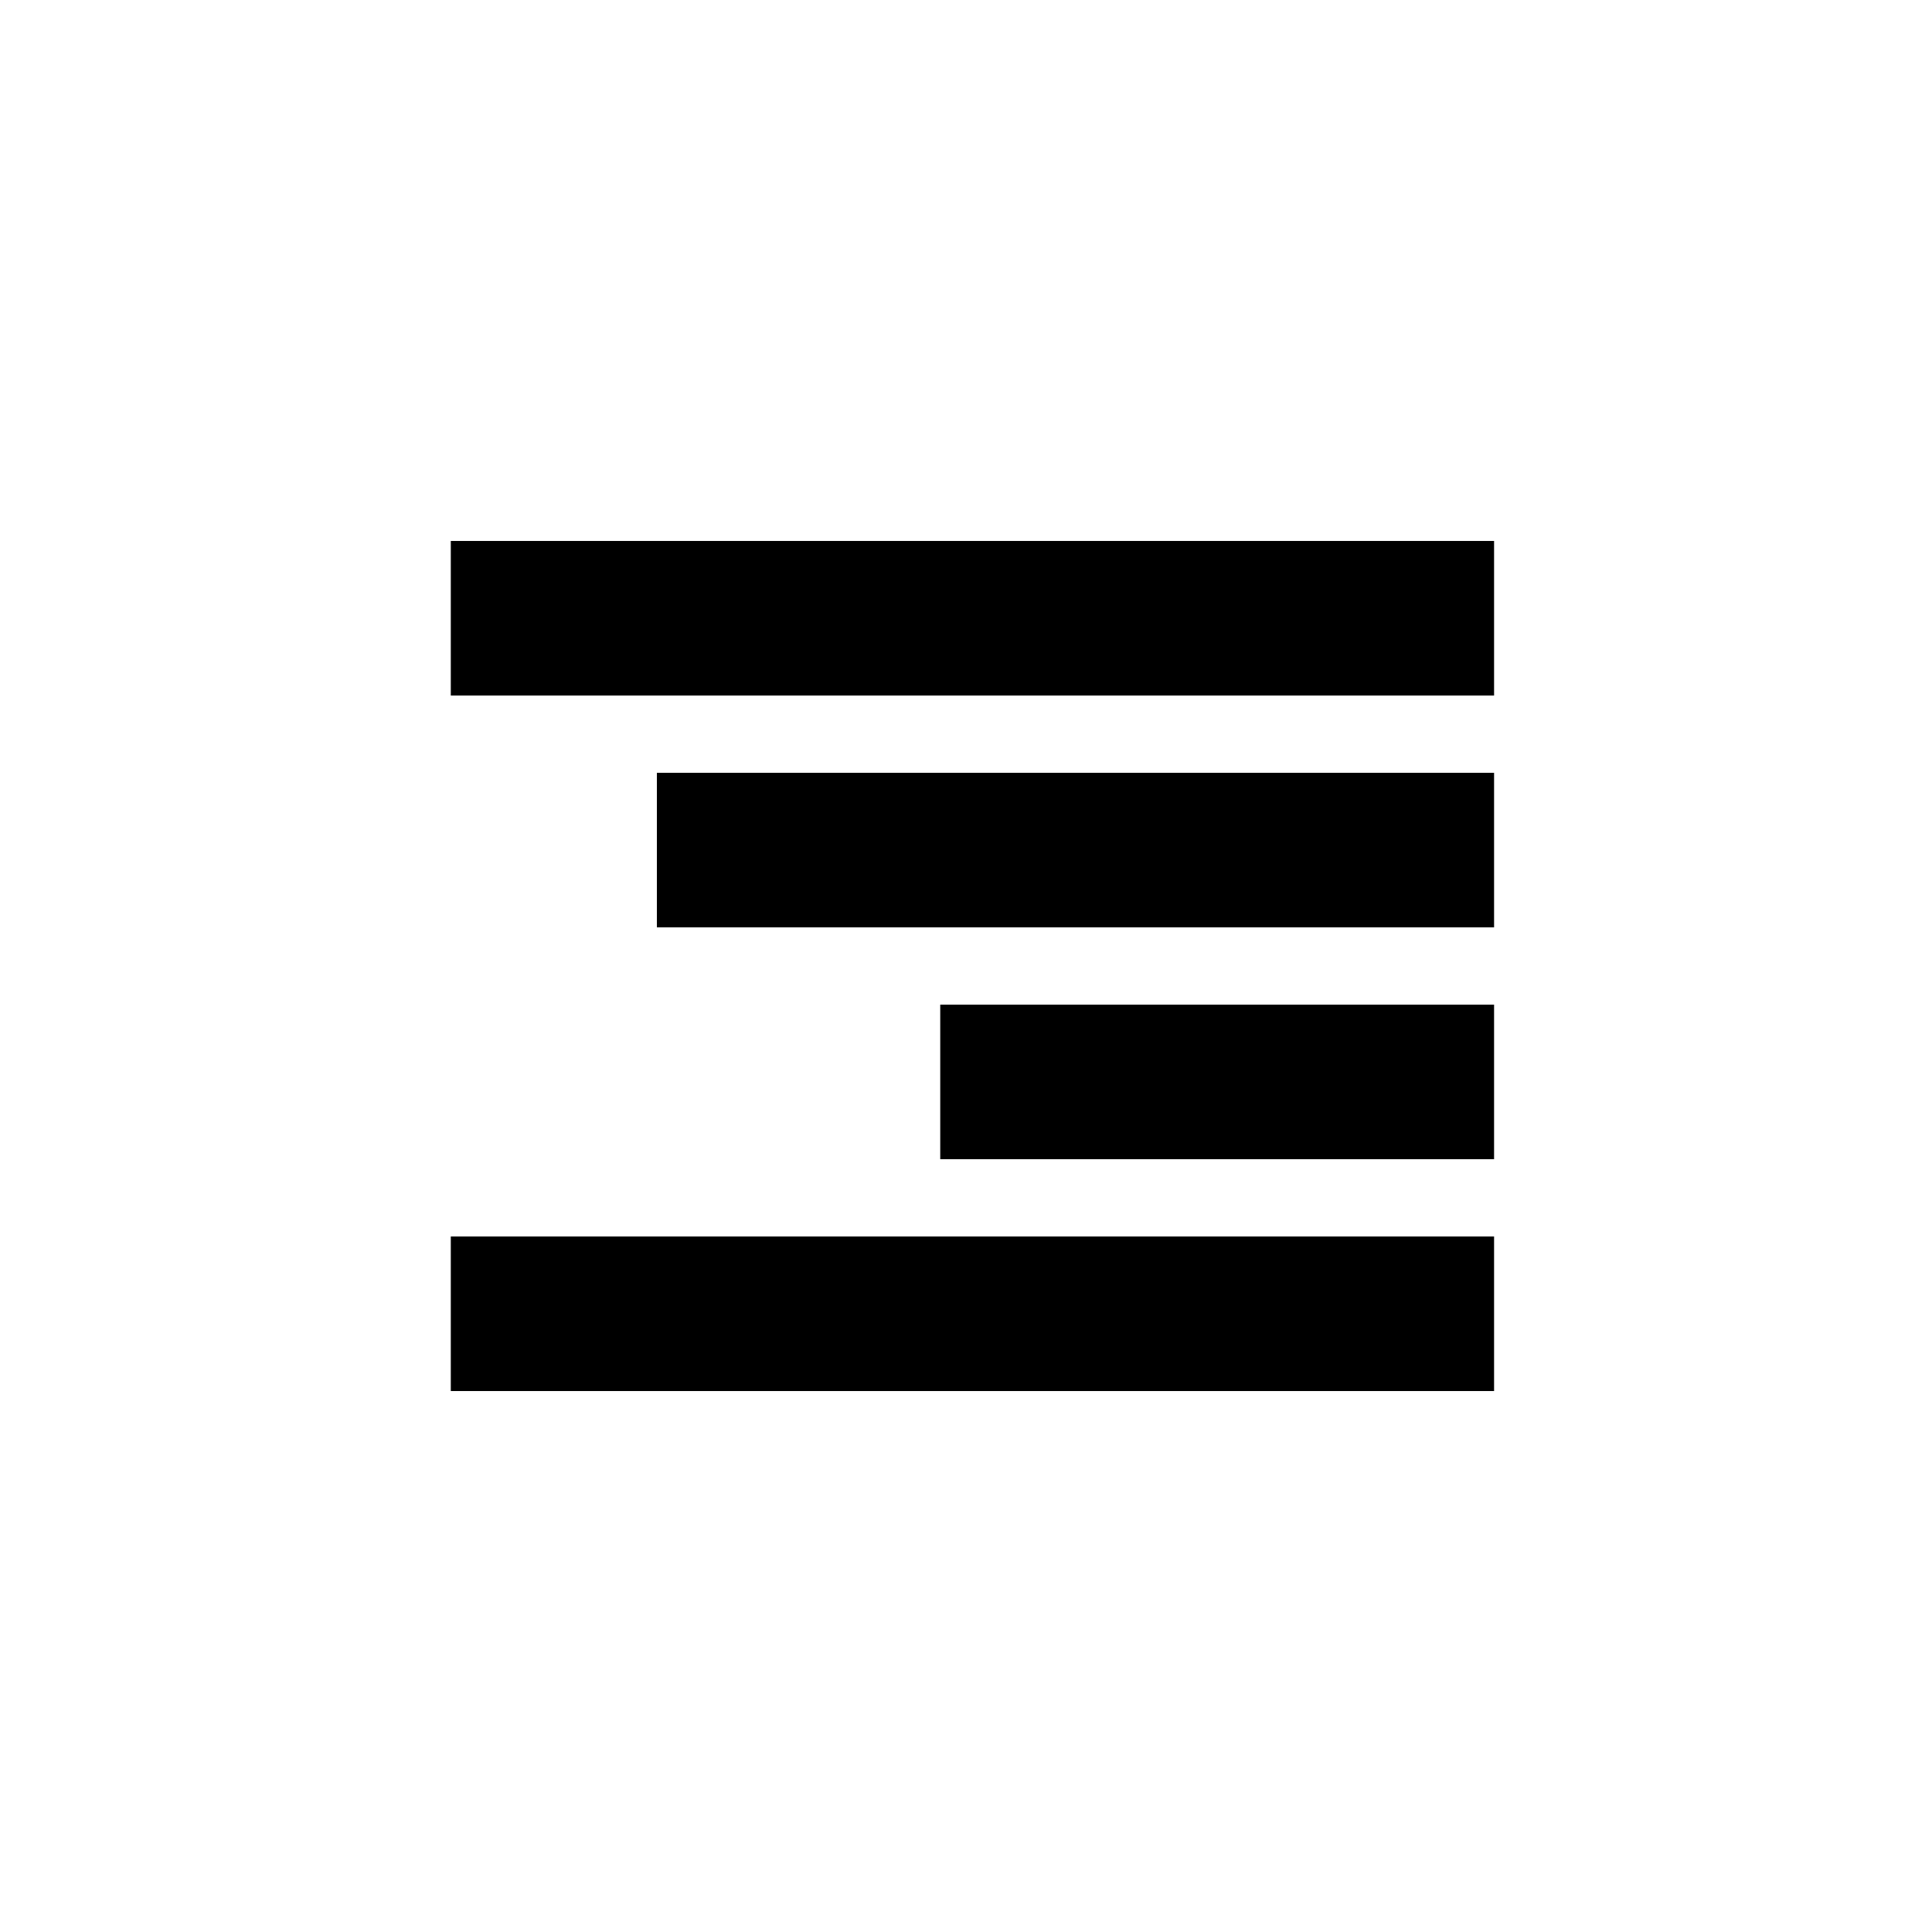
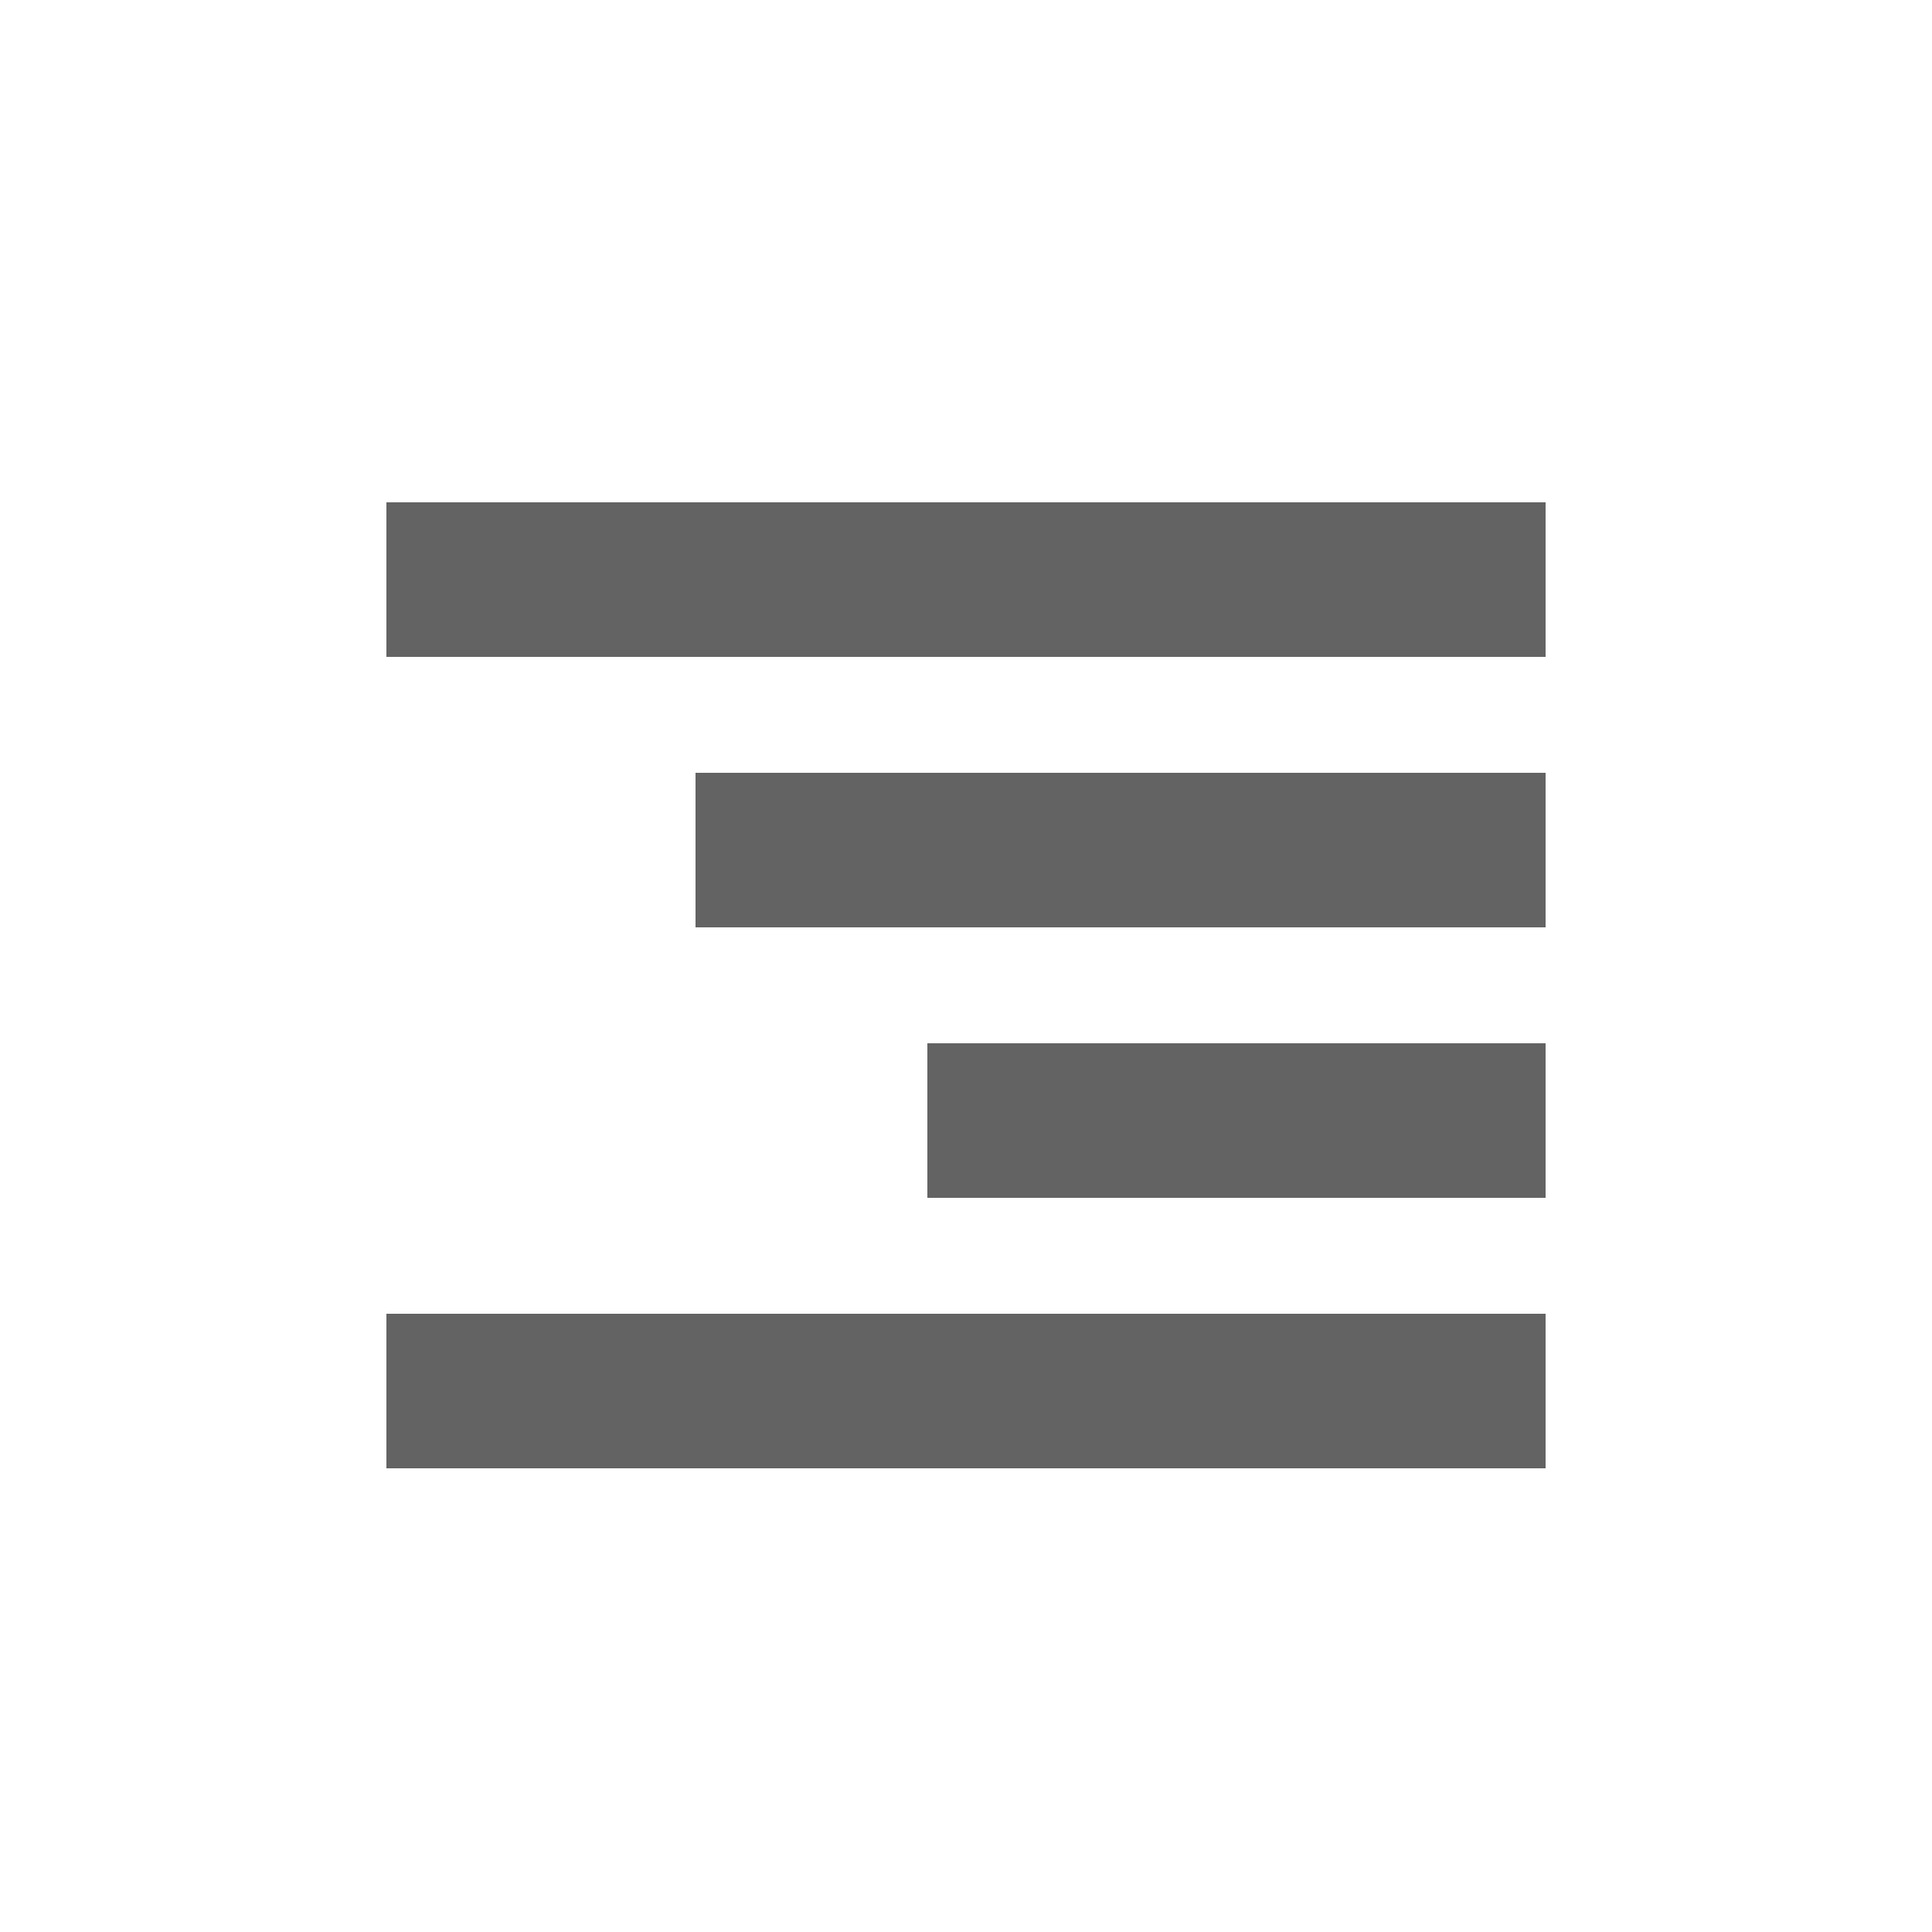
- <svg xmlns="http://www.w3.org/2000/svg" width="150" height="150" viewBox="0 0 150 150">
+ <svg xmlns="http://www.w3.org/2000/svg" width="50" height="50" viewBox="0 0 50 50">
  <defs>
    <clipPath id="clip-RightAlignIcon">
-       <rect width="150" height="150" />
+       <rect width="50" height="50" />
    </clipPath>
  </defs>
  <g id="RightAlignIcon" clip-path="url(#clip-RightAlignIcon)">
-     <g id="Right_align" data-name="Right align" transform="translate(35 42)">
-       <rect id="Rectangle_2" data-name="Rectangle 2" width="81" height="12" />
-       <rect id="Rectangle_3" data-name="Rectangle 3" width="65" height="12" transform="translate(16 18)" />
-       <rect id="Rectangle_4" data-name="Rectangle 4" width="43" height="12" transform="translate(38 36)" />
-       <rect id="Rectangle_5" data-name="Rectangle 5" width="81" height="12" transform="translate(0 54)" />
+     <g id="Align_left" data-name="Align left" transform="translate(10 13)">
+       <rect id="Rectangle_6" data-name="Rectangle 6" width="30" height="4" transform="translate(0)" fill="rgba(43,41,41,0.73)" />
+       <rect id="Rectangle_7" data-name="Rectangle 7" width="22" height="4" transform="translate(8 7)" fill="rgba(43,41,41,0.73)" />
+       <rect id="Rectangle_8" data-name="Rectangle 8" width="16" height="4" transform="translate(14 14)" fill="rgba(43,41,41,0.73)" />
+       <rect id="Rectangle_9" data-name="Rectangle 9" width="30" height="4" transform="translate(0 21)" fill="rgba(43,41,41,0.73)" />
    </g>
  </g>
</svg>
